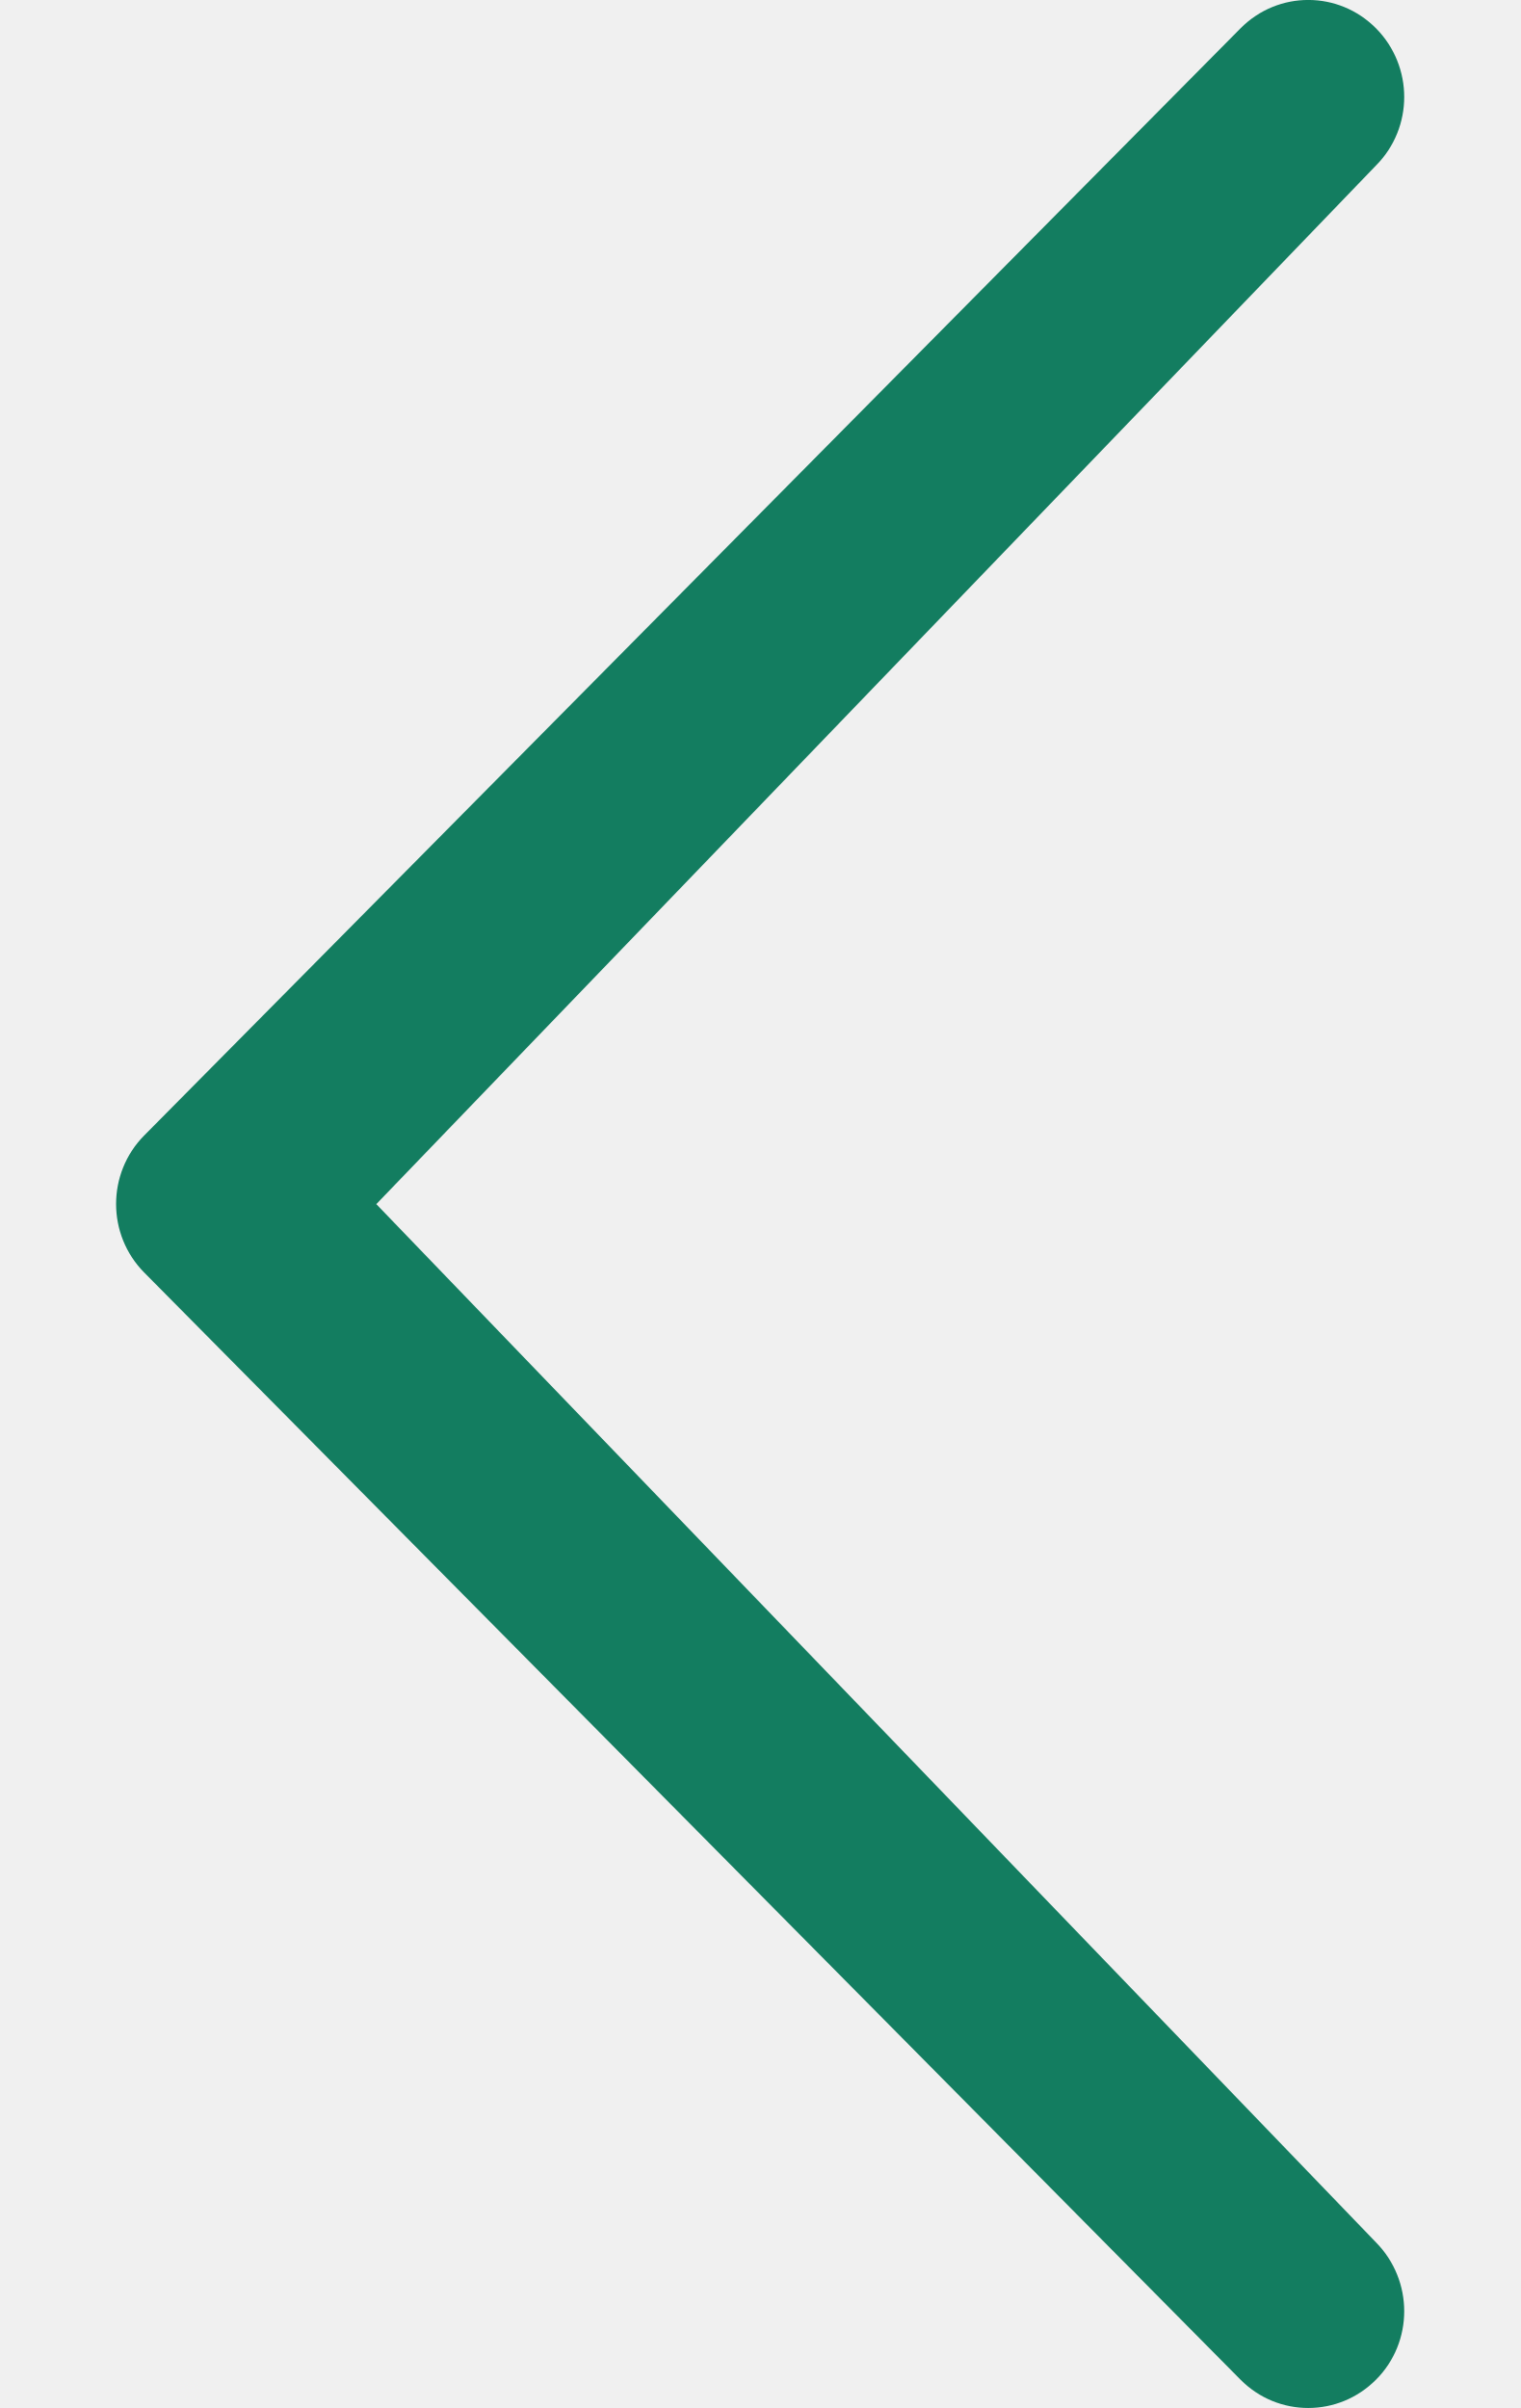
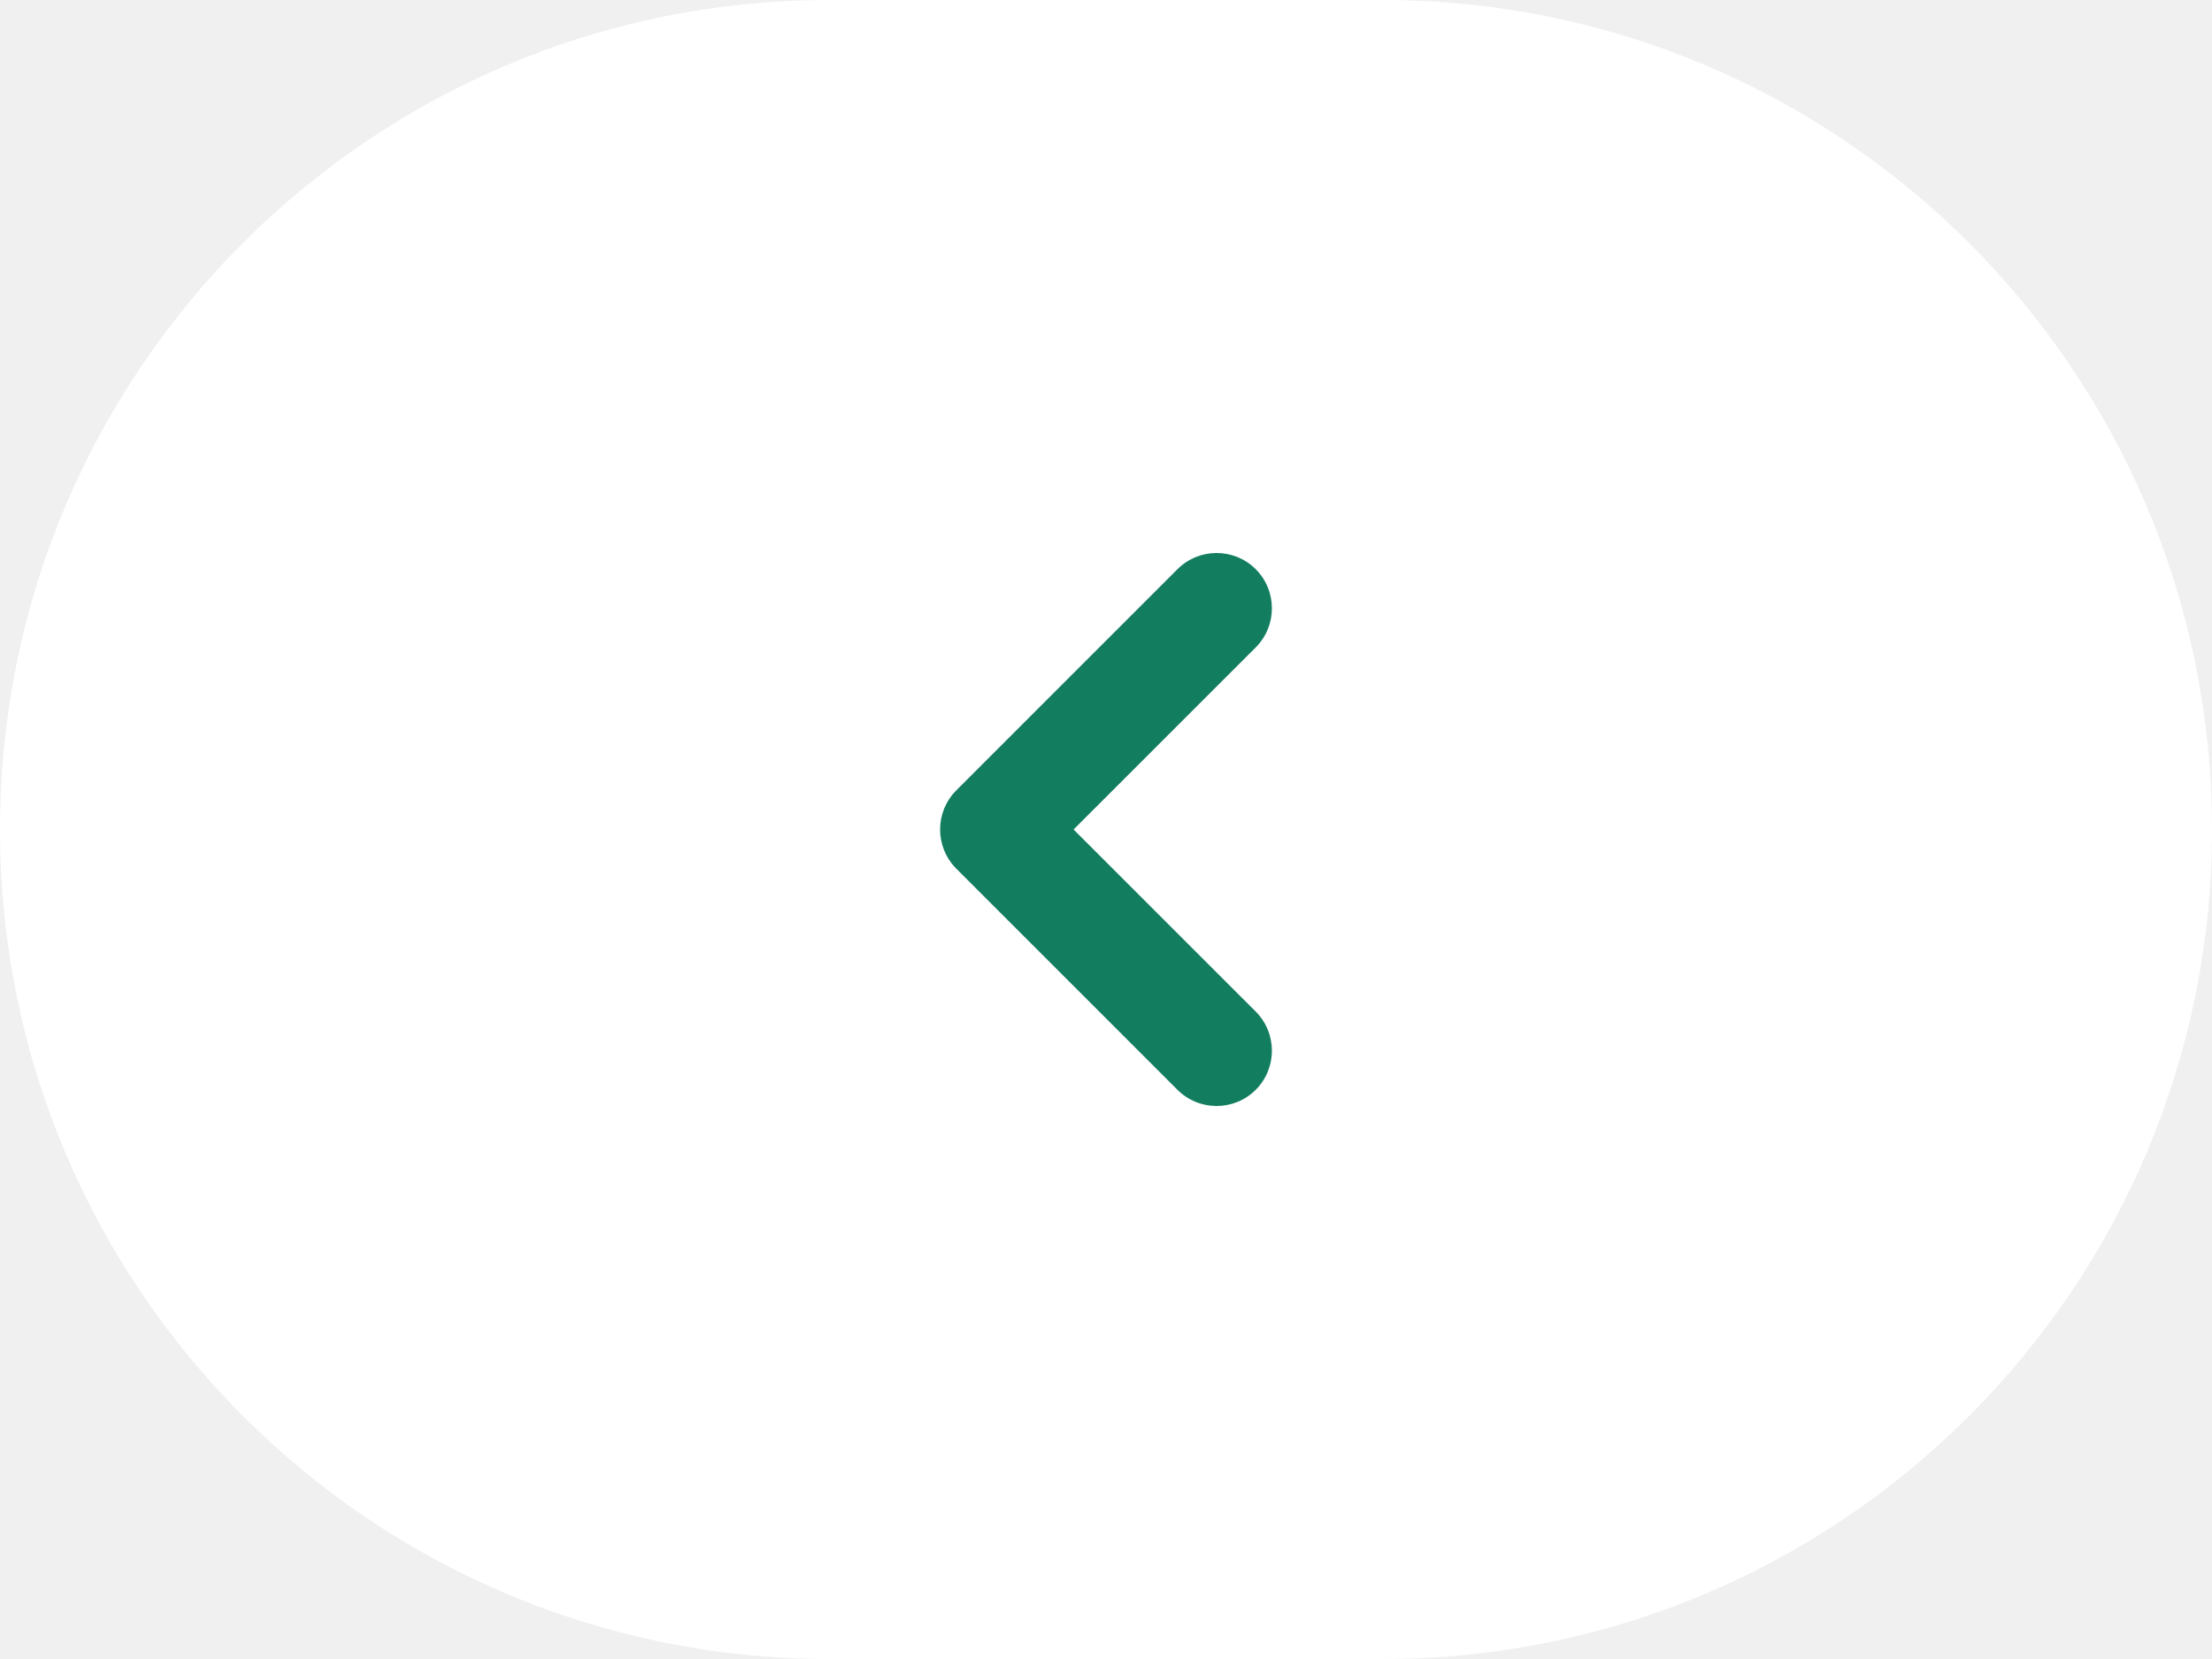
- <svg xmlns="http://www.w3.org/2000/svg" width="12px" height="19px" viewBox="0 0 12 19" version="1.1">
-   <defs />
-   <g id="ASSETS-EXPORT" stroke="none" stroke-width="1" fill="none" fill-rule="evenodd">
-     <g id="Assets" transform="translate(-950, -252)" fill="#137d60">
-       <path d="M959.026,261.501 L951.138,253.305 C950.842,253.007 950.842,252.524 951.138,252.224 C951.434,251.925 951.912,251.925 952.208,252.224 L960.857,260.959 C961.153,261.258 961.153,261.742 960.857,262.041 L952.208,270.776 C951.912,271.075 951.434,271.074 951.138,270.776 C950.842,270.479 950.842,269.995 951.138,269.694 L959.026,261.501 L959.026,261.501 Z" id="ico-arrow-big-left" transform="translate(955.9975, 261.5) scale(-1, 1) translate(-955.9975, -261.5) " />
-     </g>
-   </g>
+ <svg xmlns="http://www.w3.org/2000/svg" width="32" height="24" viewBox="0 0 32 24" fill="none">
+   <path d="M0 12C0 5.373 5.373 0 12 0H20C26.627 0 32 5.373 32 12V12C32 18.627 26.627 24 20 24H12C5.373 24 0 18.627 0 12V12Z" fill="white" />
+   <path fill-rule="evenodd" clip-rule="evenodd" d="M18.166 8.234C18.478 8.547 18.478 9.053 18.166 9.366L15.531 12L18.166 14.634C18.478 14.947 18.478 15.453 18.166 15.766C17.853 16.078 17.347 16.078 17.034 15.766L13.834 12.566C13.522 12.253 13.522 11.747 13.834 11.434L17.034 8.234C17.347 7.922 17.853 7.922 18.166 8.234Z" fill="#137D60" />
</svg>
